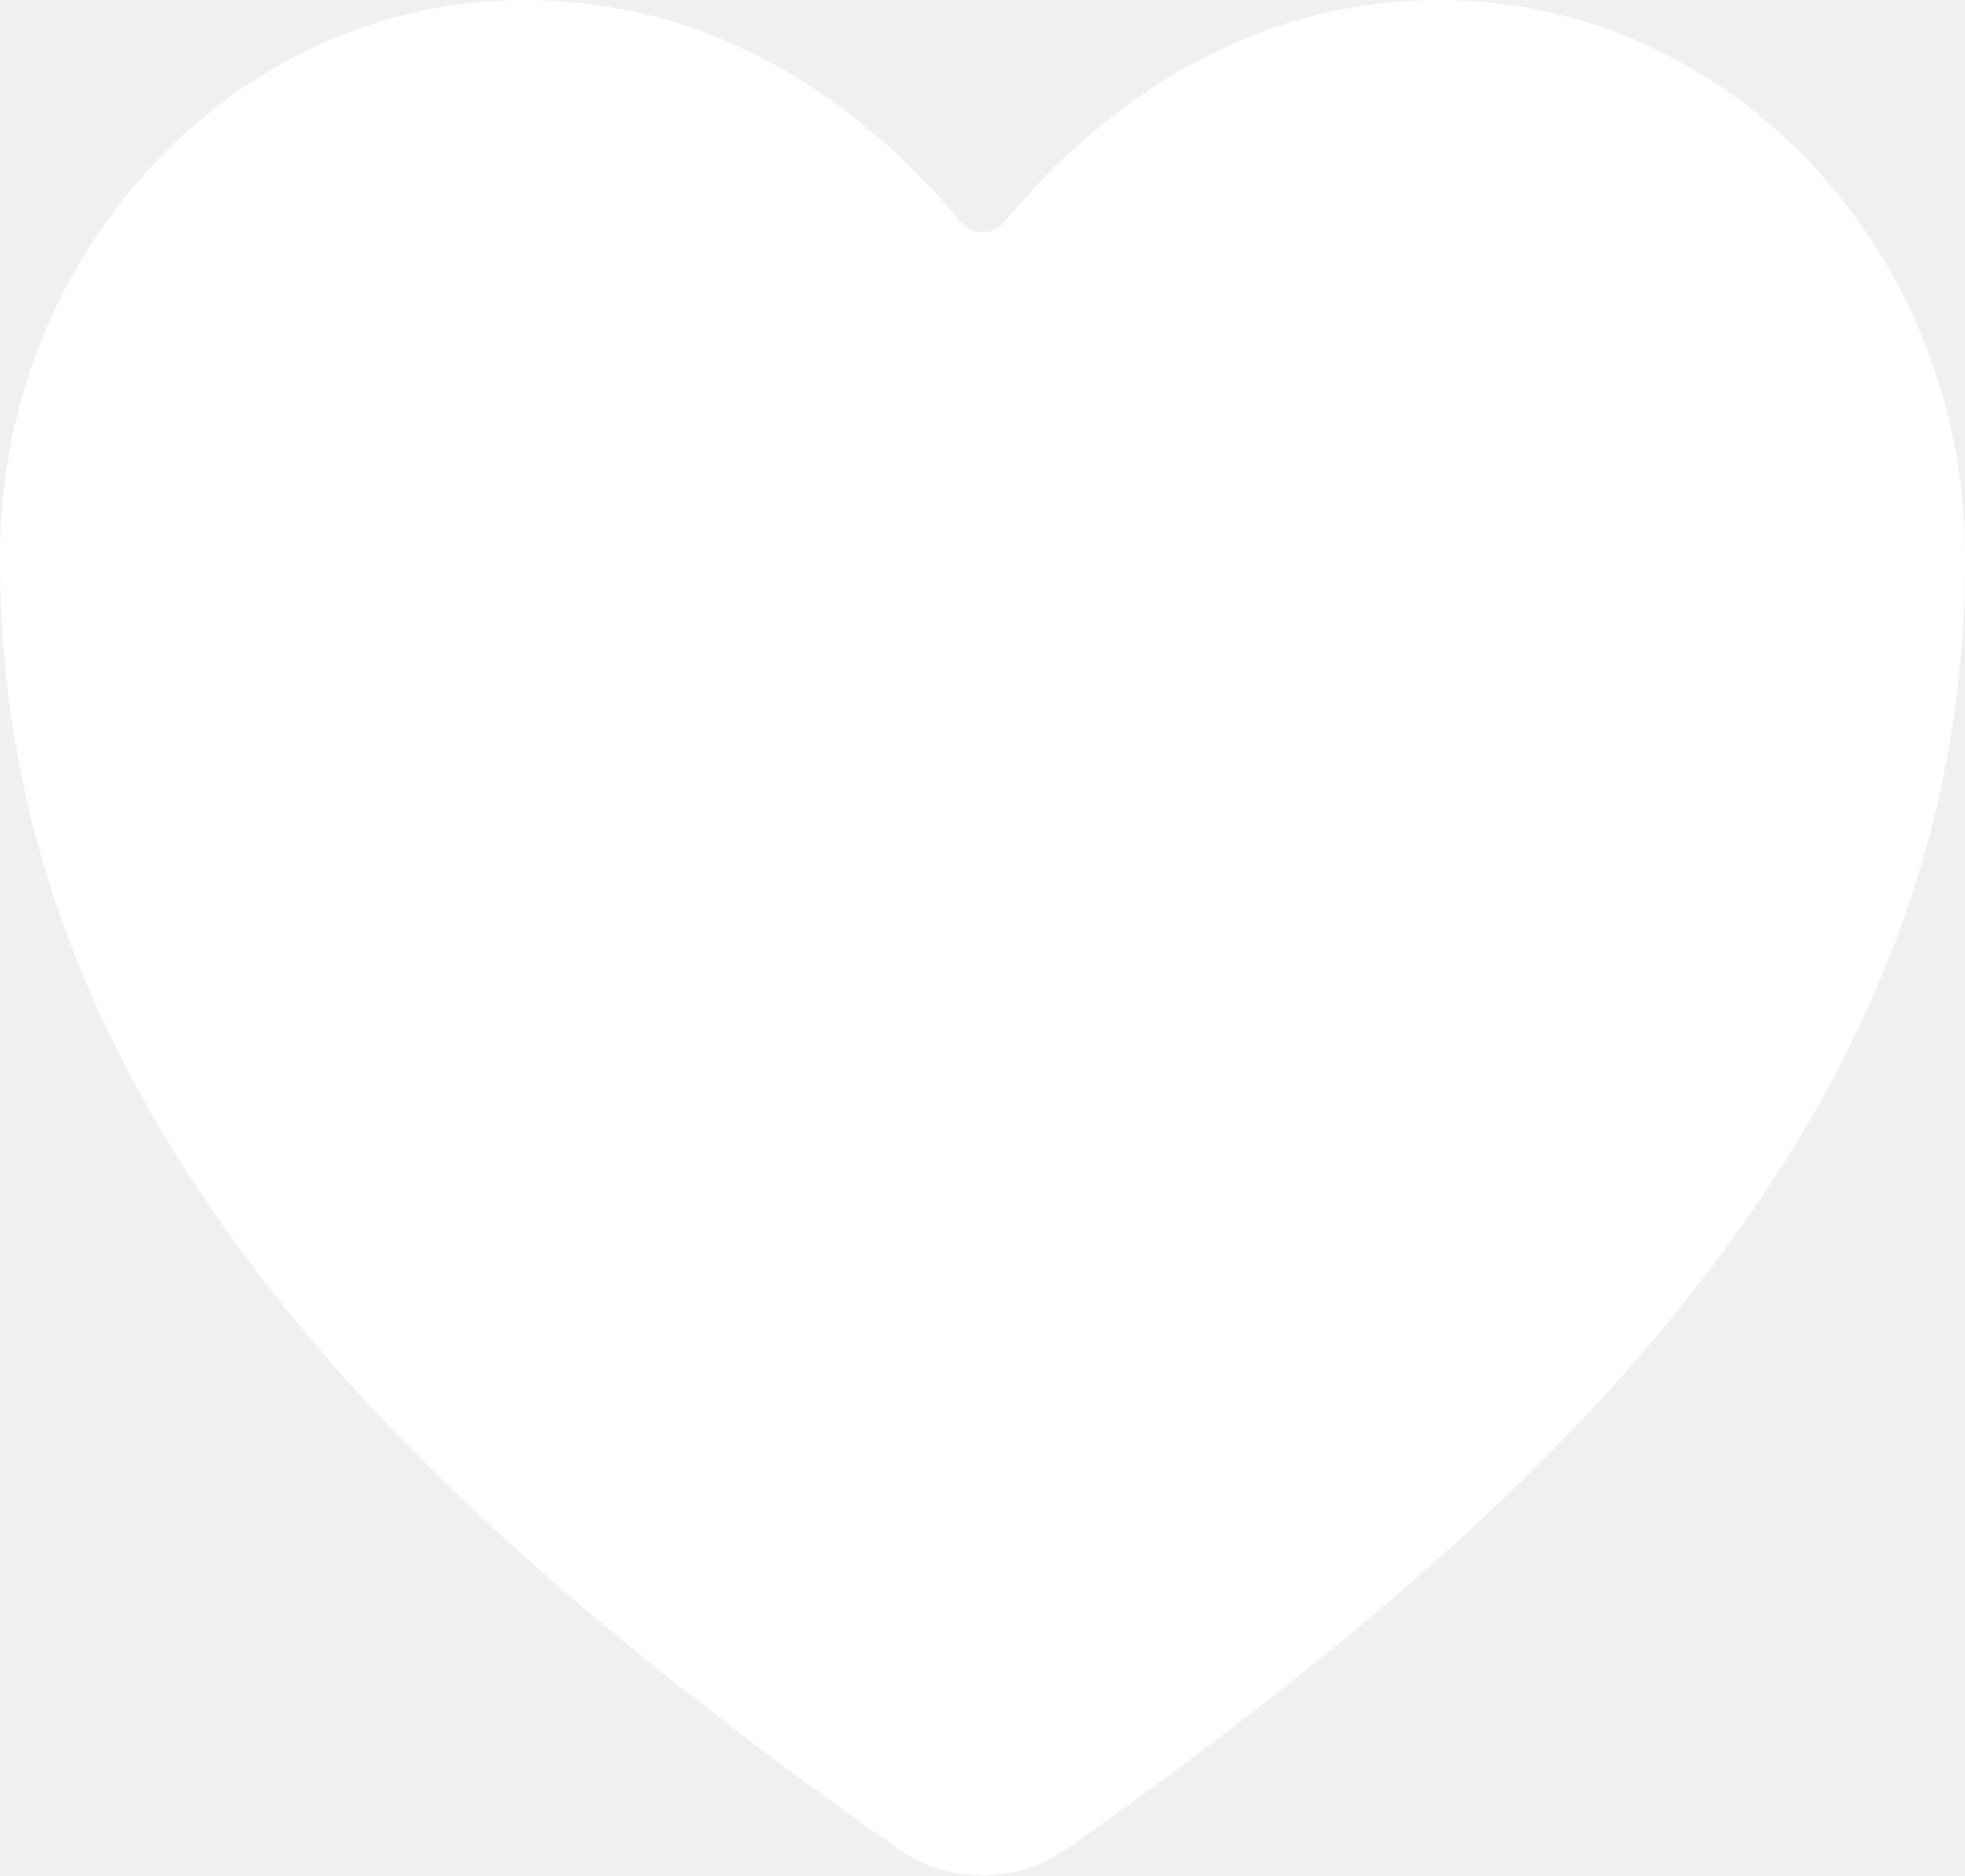
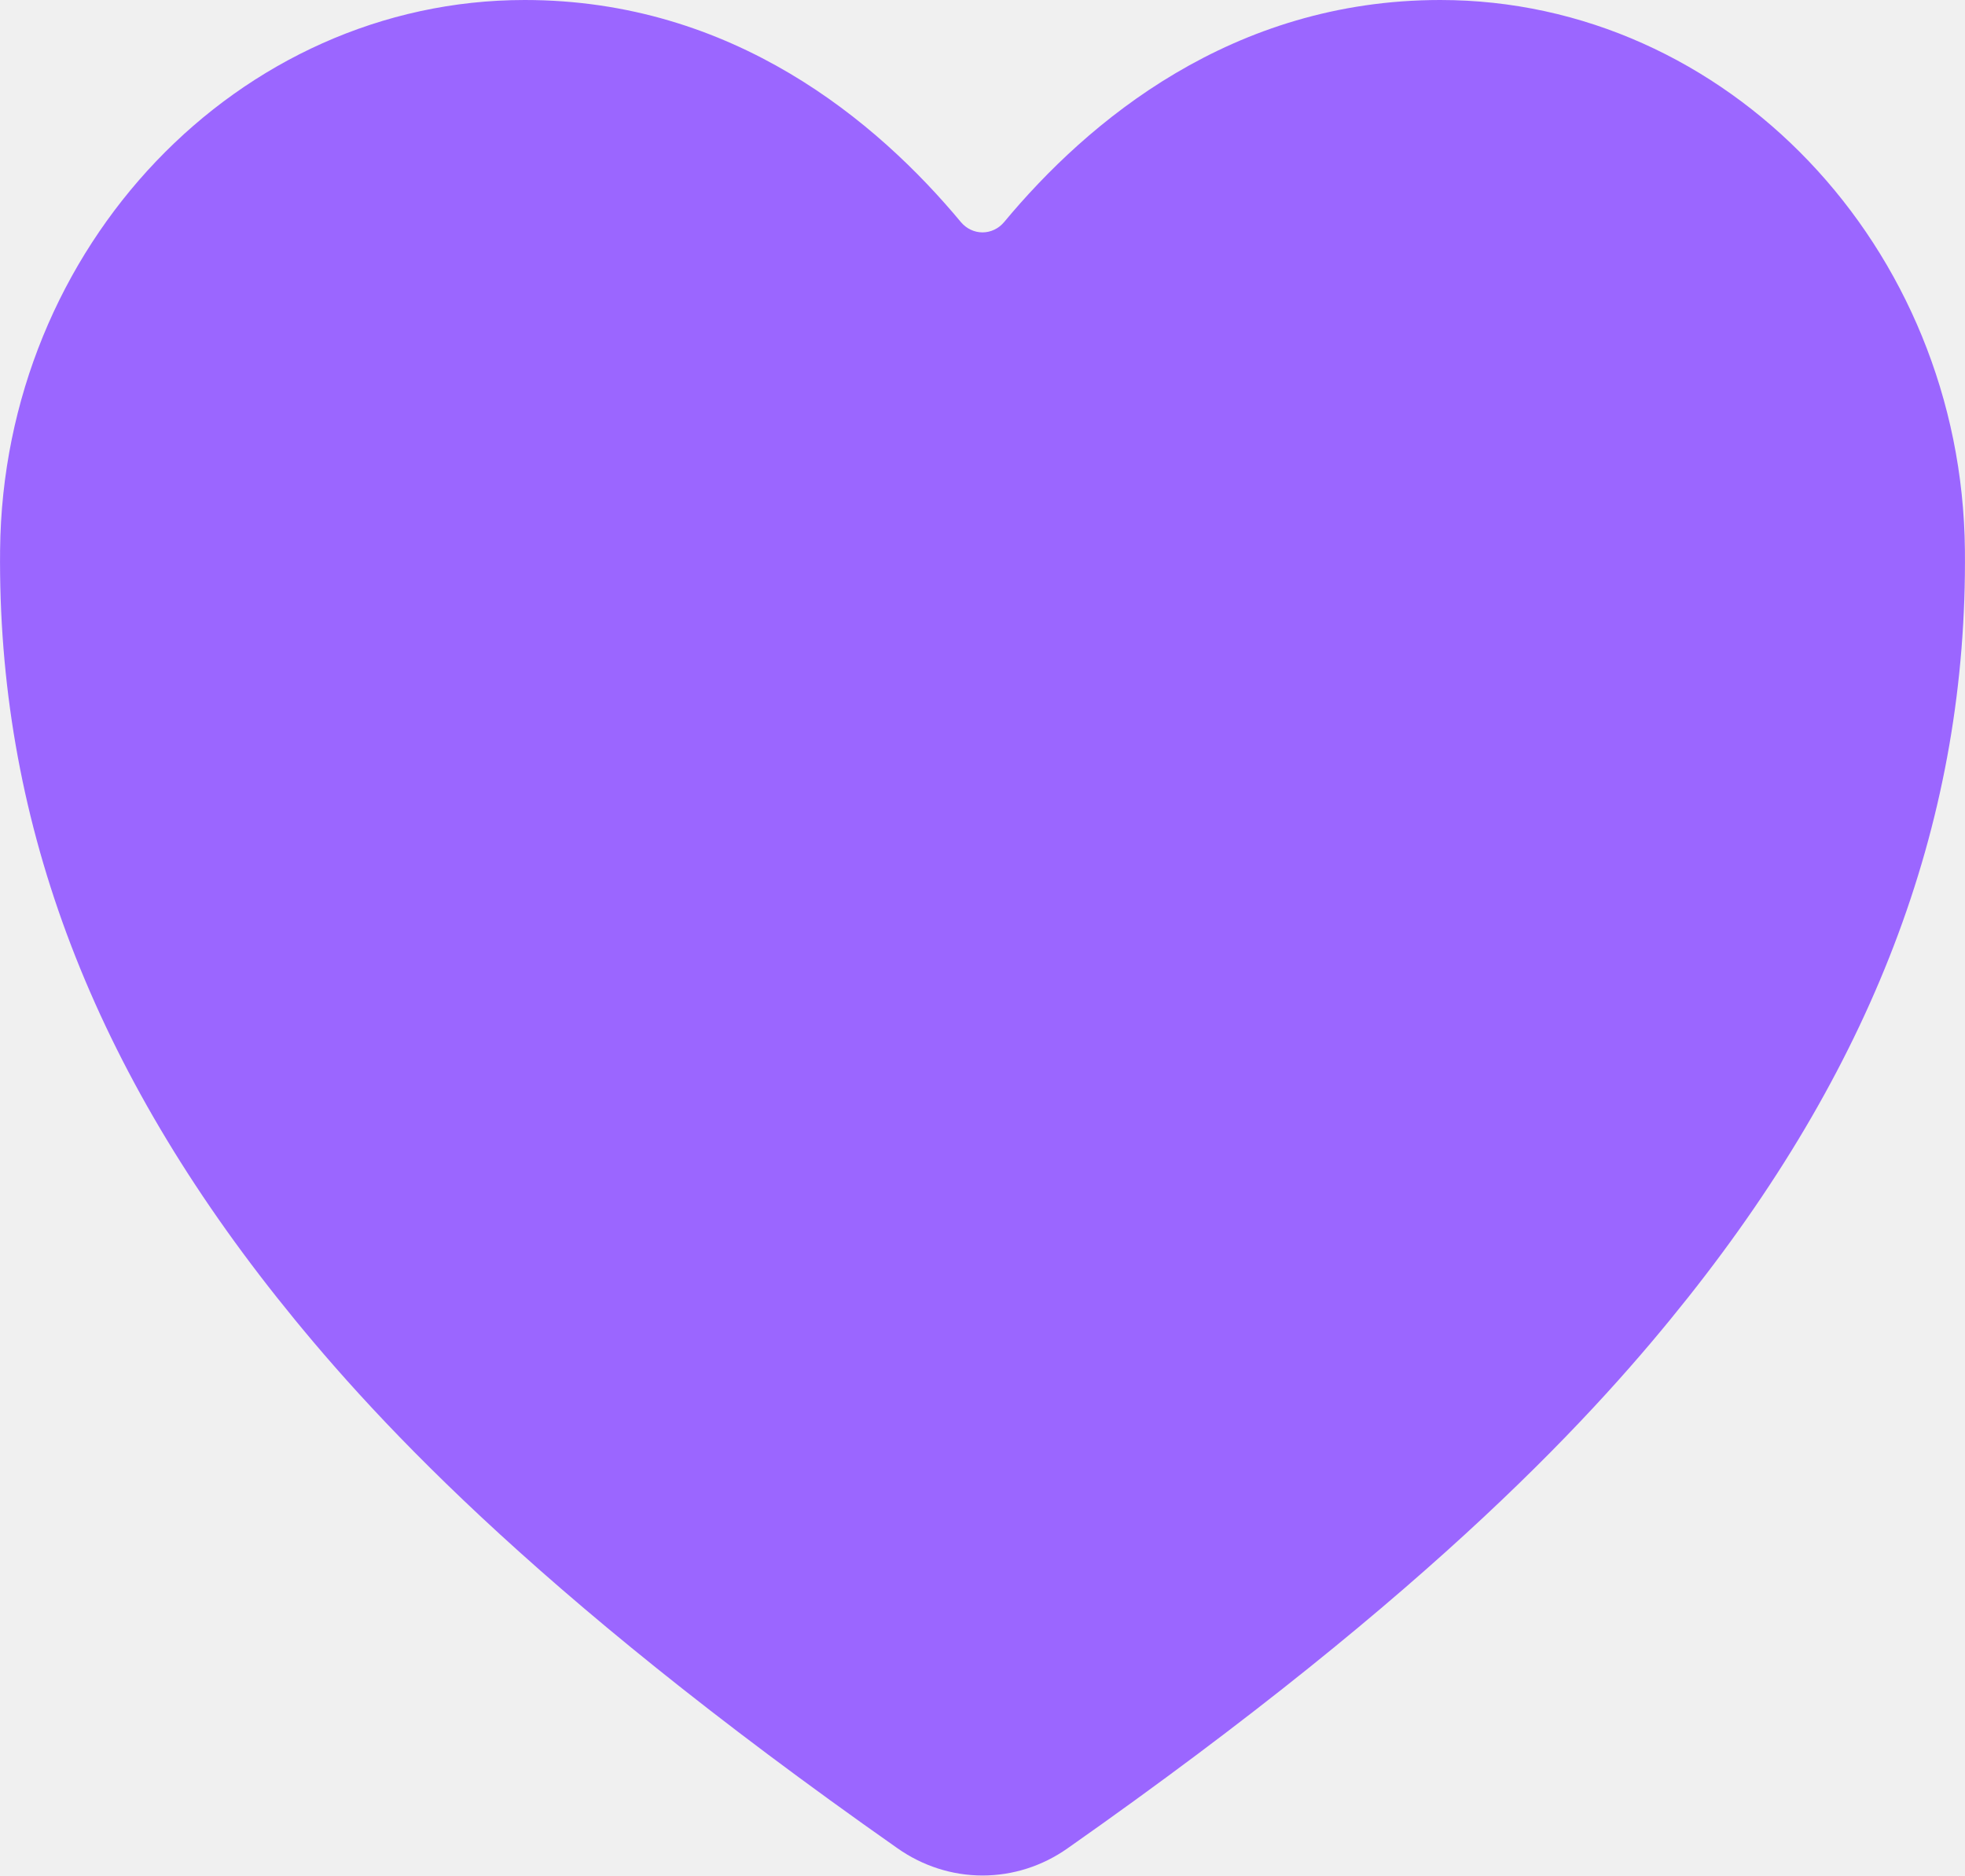
<svg xmlns="http://www.w3.org/2000/svg" width="22" height="21" viewBox="0 0 22 21" fill="none">
-   <path d="M11 21C10.66 21 10.329 20.893 10.048 20.695C5.892 17.778 4.093 15.777 3.1 14.527C0.985 11.861 -0.028 9.124 0.001 6.159C0.034 2.763 2.669 0 5.875 0C8.206 0 9.82 1.358 10.76 2.489C10.79 2.524 10.827 2.553 10.868 2.572C10.91 2.592 10.955 2.602 11 2.602C11.045 2.602 11.09 2.592 11.132 2.572C11.173 2.553 11.21 2.524 11.24 2.489C12.18 1.357 13.794 0 16.125 0C19.331 0 21.966 2.763 21.999 6.16C22.028 9.125 21.014 11.862 18.9 14.527C17.907 15.778 16.108 17.778 11.952 20.696C11.671 20.894 11.34 21 11 21Z" fill="white" />
+   <path d="M11 21C10.66 21 10.329 20.893 10.048 20.695C5.892 17.778 4.093 15.777 3.1 14.527C0.985 11.861 -0.028 9.124 0.001 6.159C0.034 2.763 2.669 0 5.875 0C8.206 0 9.82 1.358 10.76 2.489C10.79 2.524 10.827 2.553 10.868 2.572C10.91 2.592 10.955 2.602 11 2.602C11.045 2.602 11.09 2.592 11.132 2.572C11.173 2.553 11.21 2.524 11.24 2.489C12.18 1.357 13.794 0 16.125 0C19.331 0 21.966 2.763 21.999 6.16C22.028 9.125 21.014 11.862 18.9 14.527C17.907 15.778 16.108 17.778 11.952 20.696C11.671 20.894 11.34 21 11 21Z" fill="#9b66ff" />
</svg>
